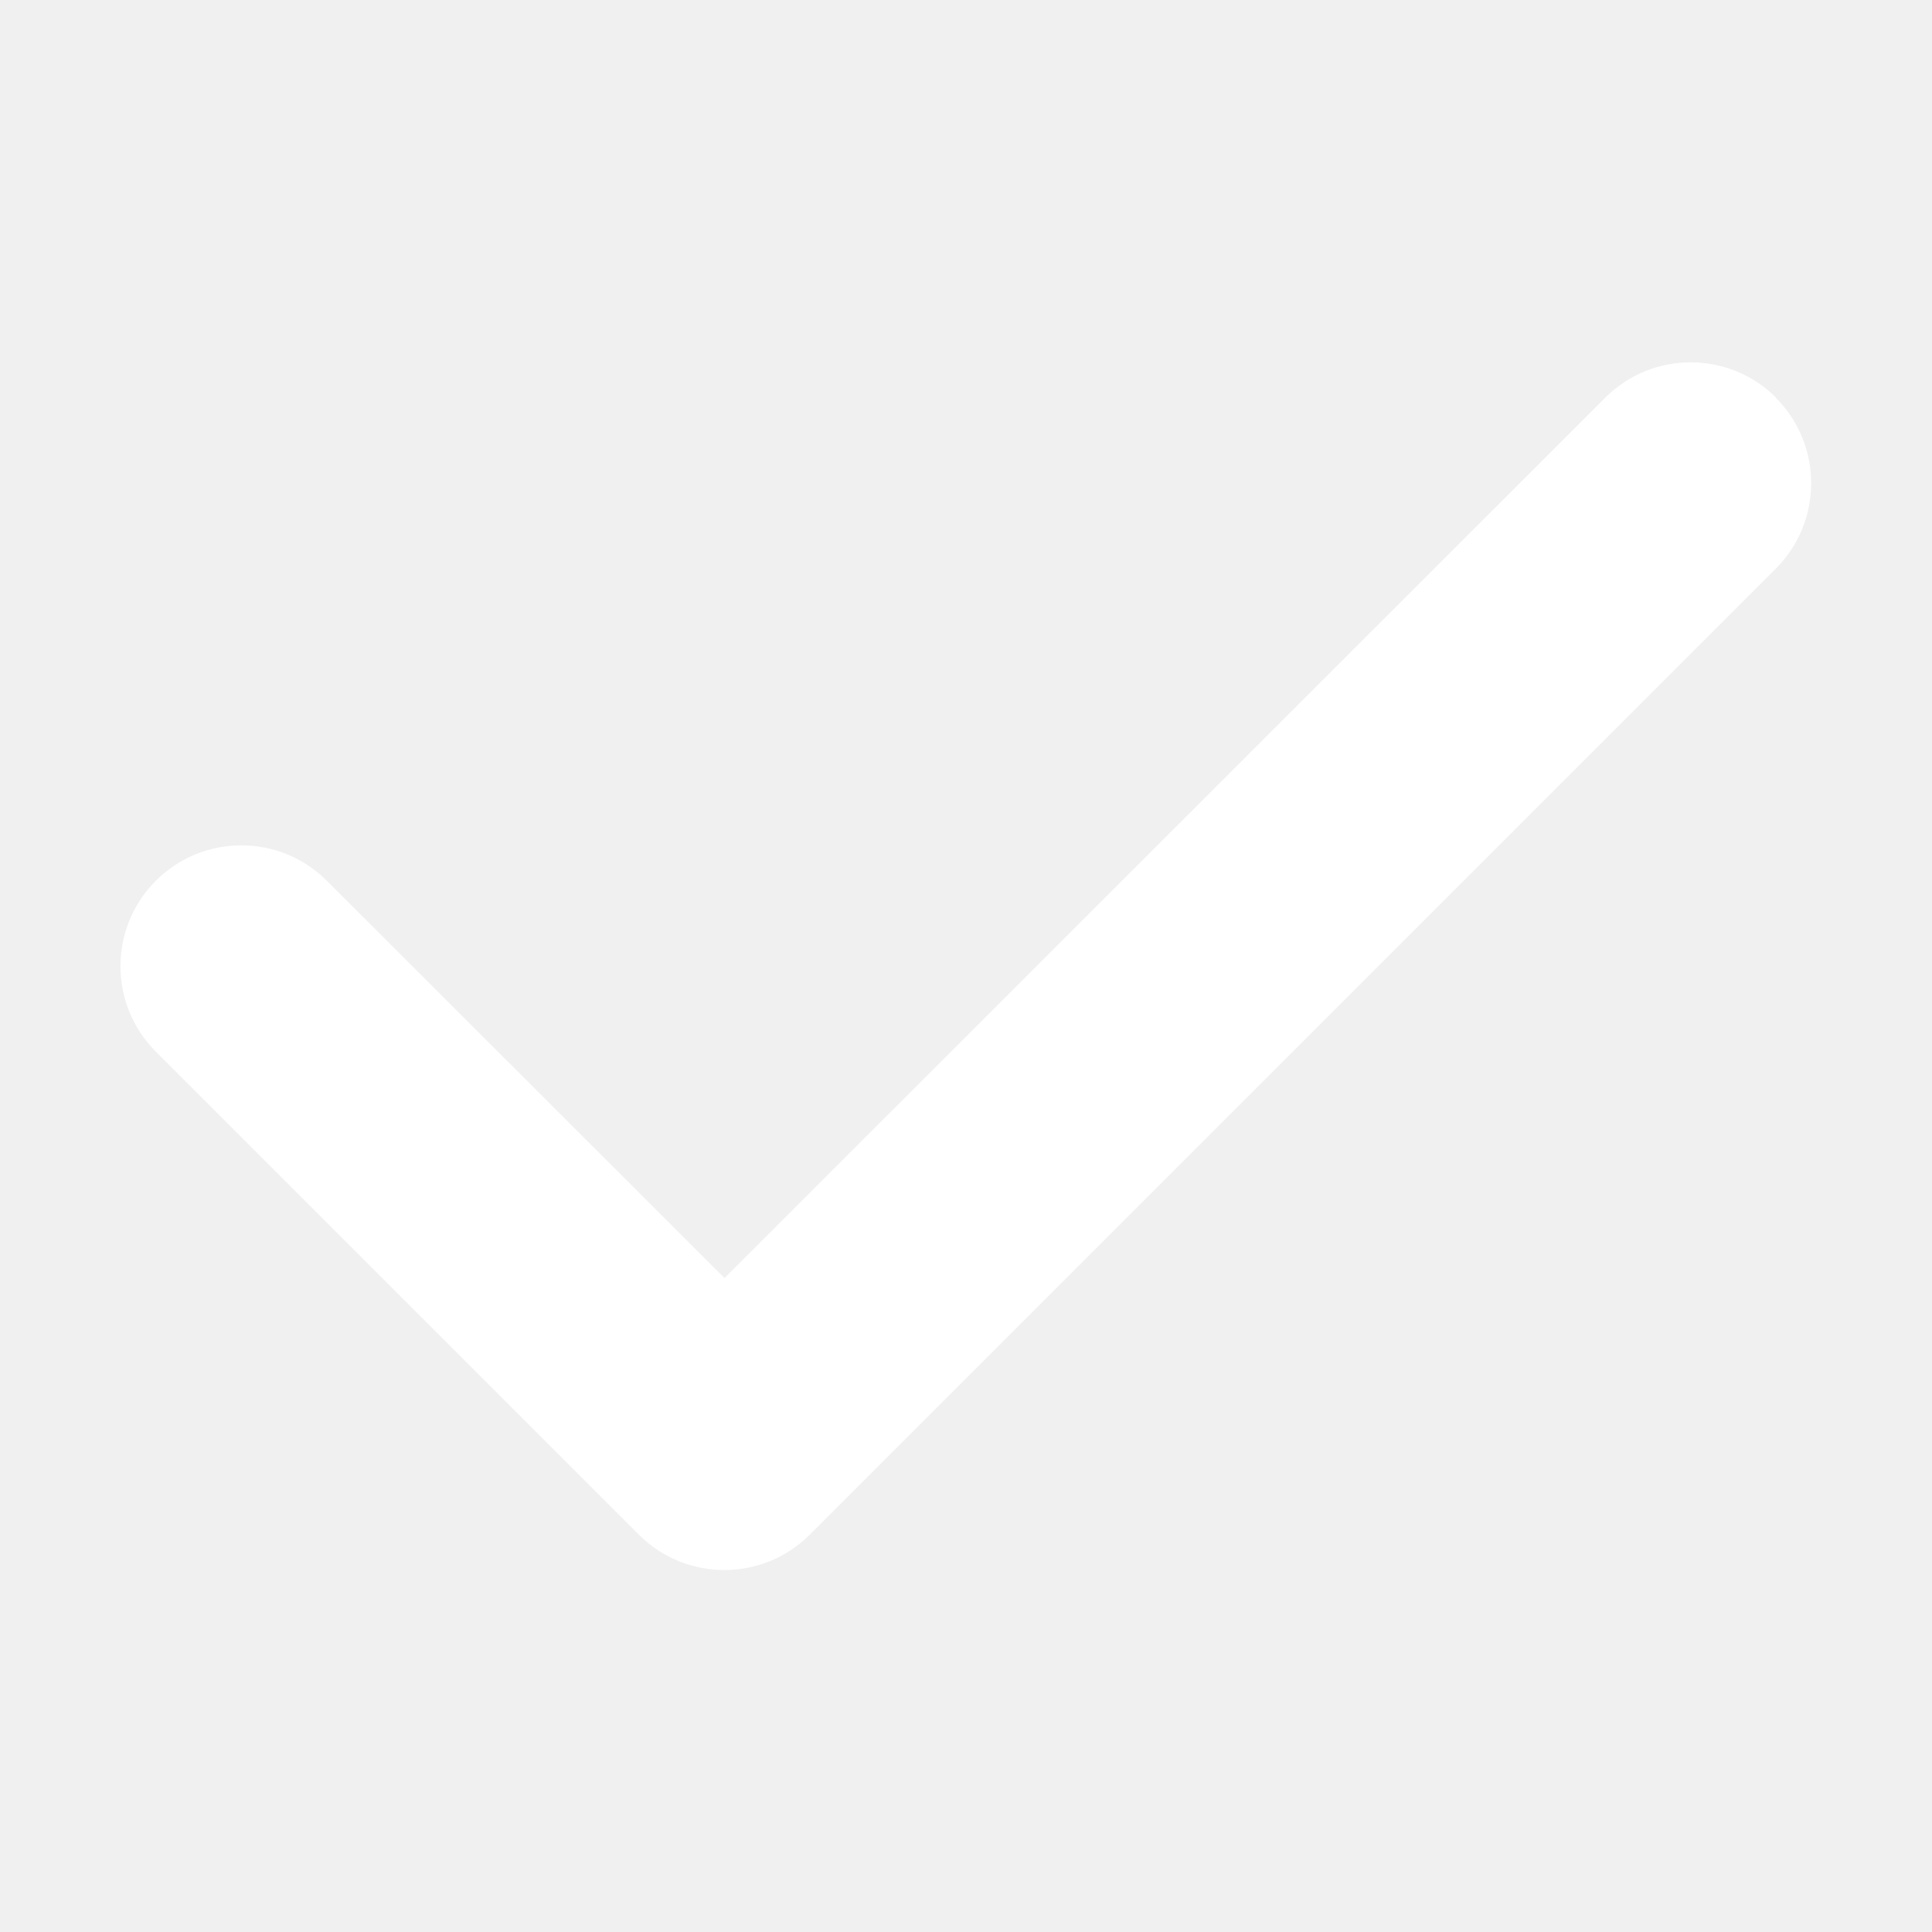
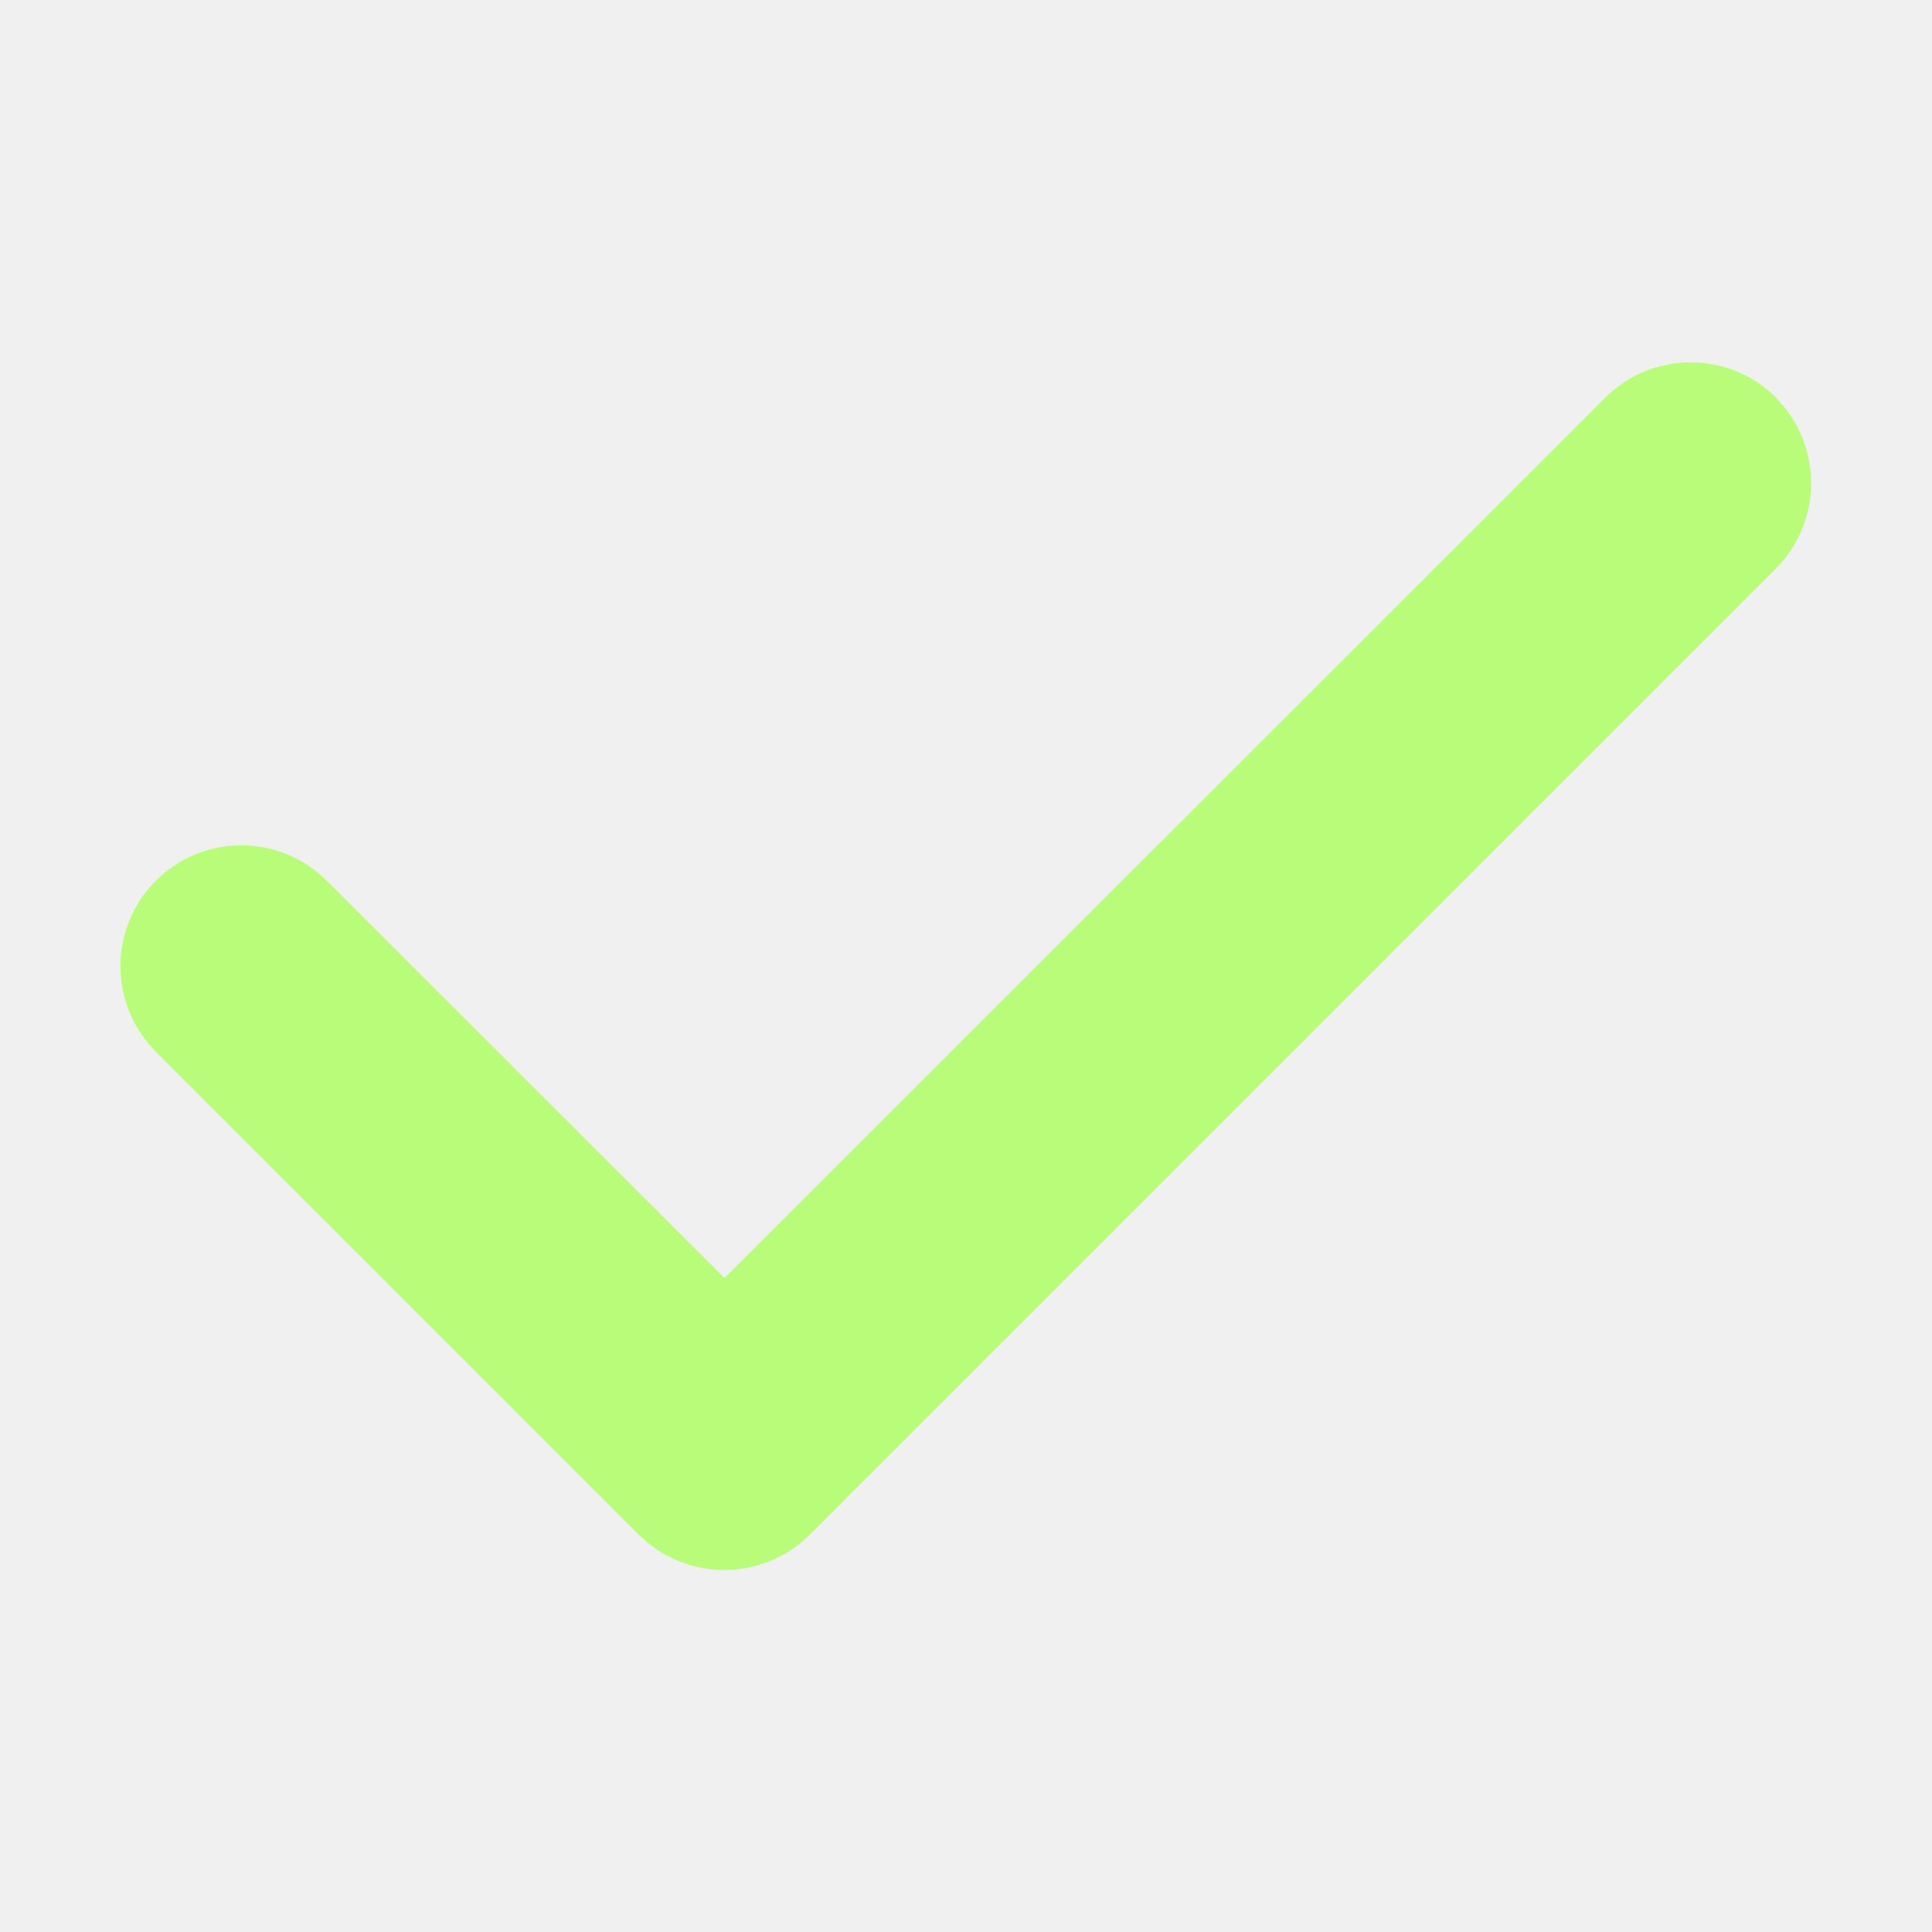
<svg xmlns="http://www.w3.org/2000/svg" viewBox="0 0 512 512">
-   <path fill="#ffffff" d="M470.6 105.4c12.5 12.5 12.5 32.8 0 45.3l-256 256c-12.5 12.5-32.8 12.5-45.3 0l-128-128c-12.5-12.5-12.5-32.8 0-45.3s32.8-12.5 45.3 0L192 338.7 425.4 105.4c12.5-12.5 32.8-12.5 45.3 0z" />
+   <path fill="#b8fc79" d="M470.6 105.4c12.5 12.5 12.5 32.8 0 45.3l-256 256c-12.5 12.5-32.8 12.5-45.3 0l-128-128c-12.5-12.5-12.5-32.8 0-45.3s32.8-12.5 45.3 0L192 338.7 425.4 105.4c12.5-12.5 32.8-12.5 45.3 0z" />
</svg>
